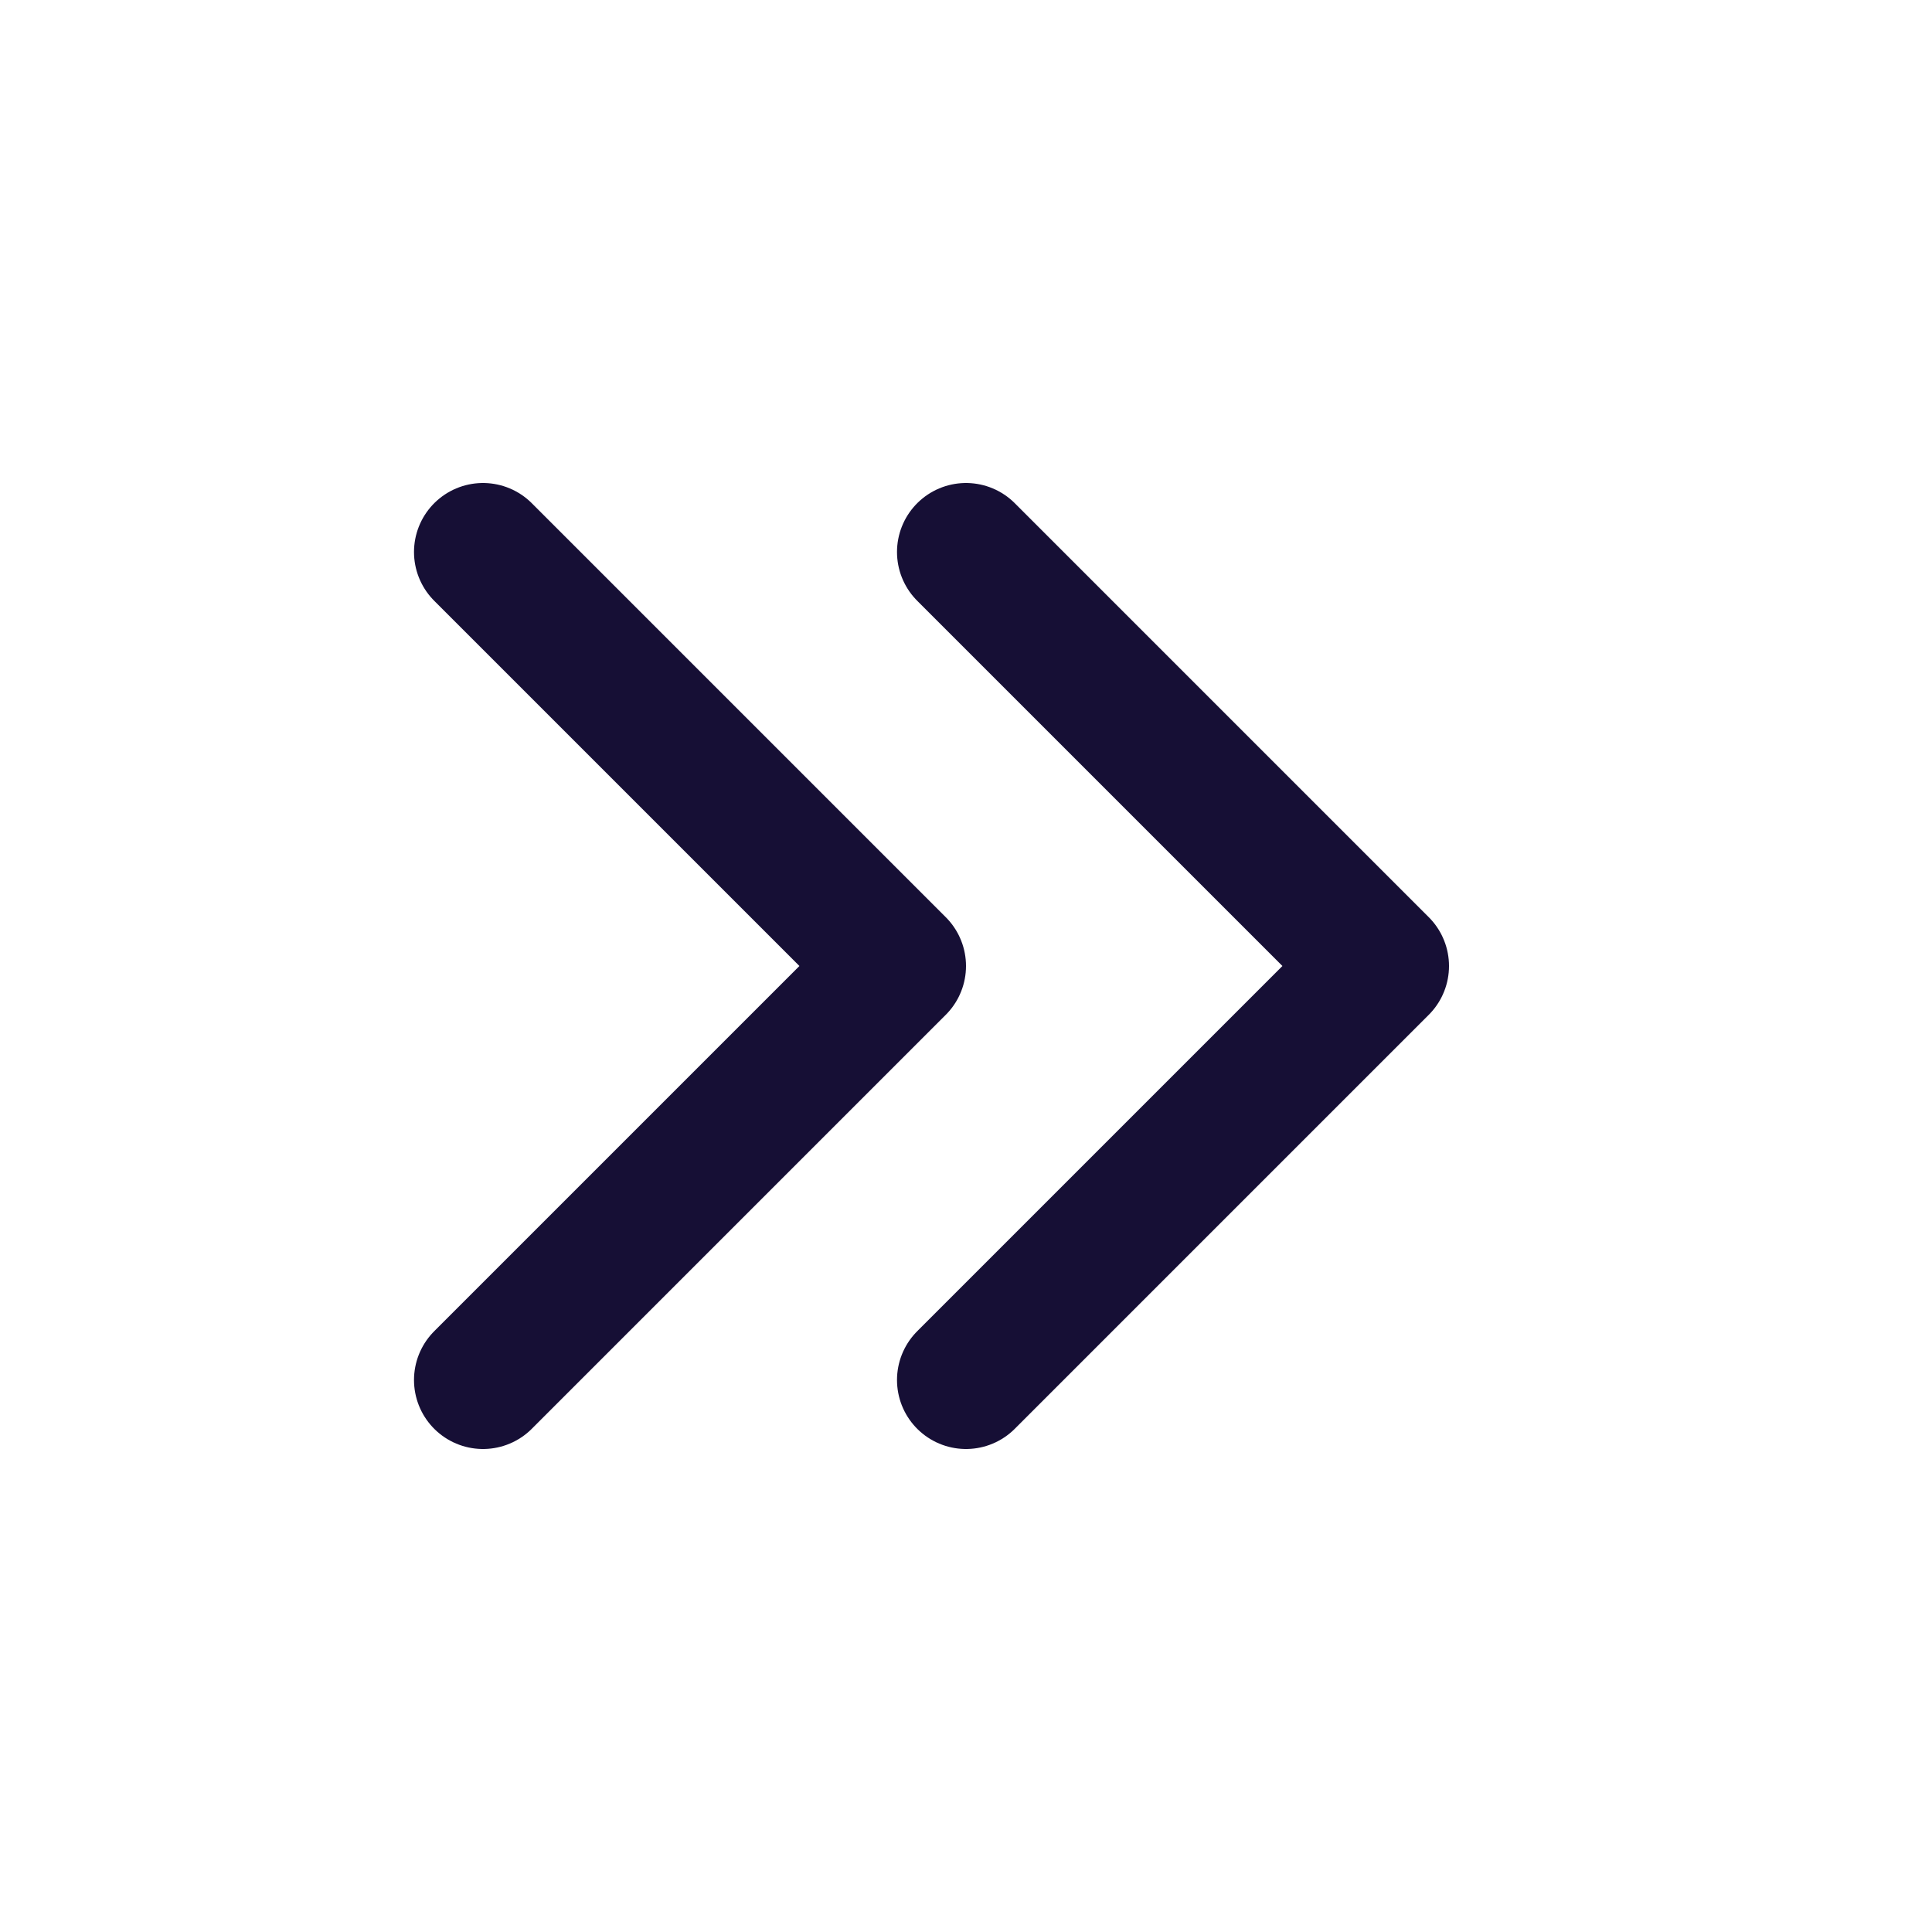
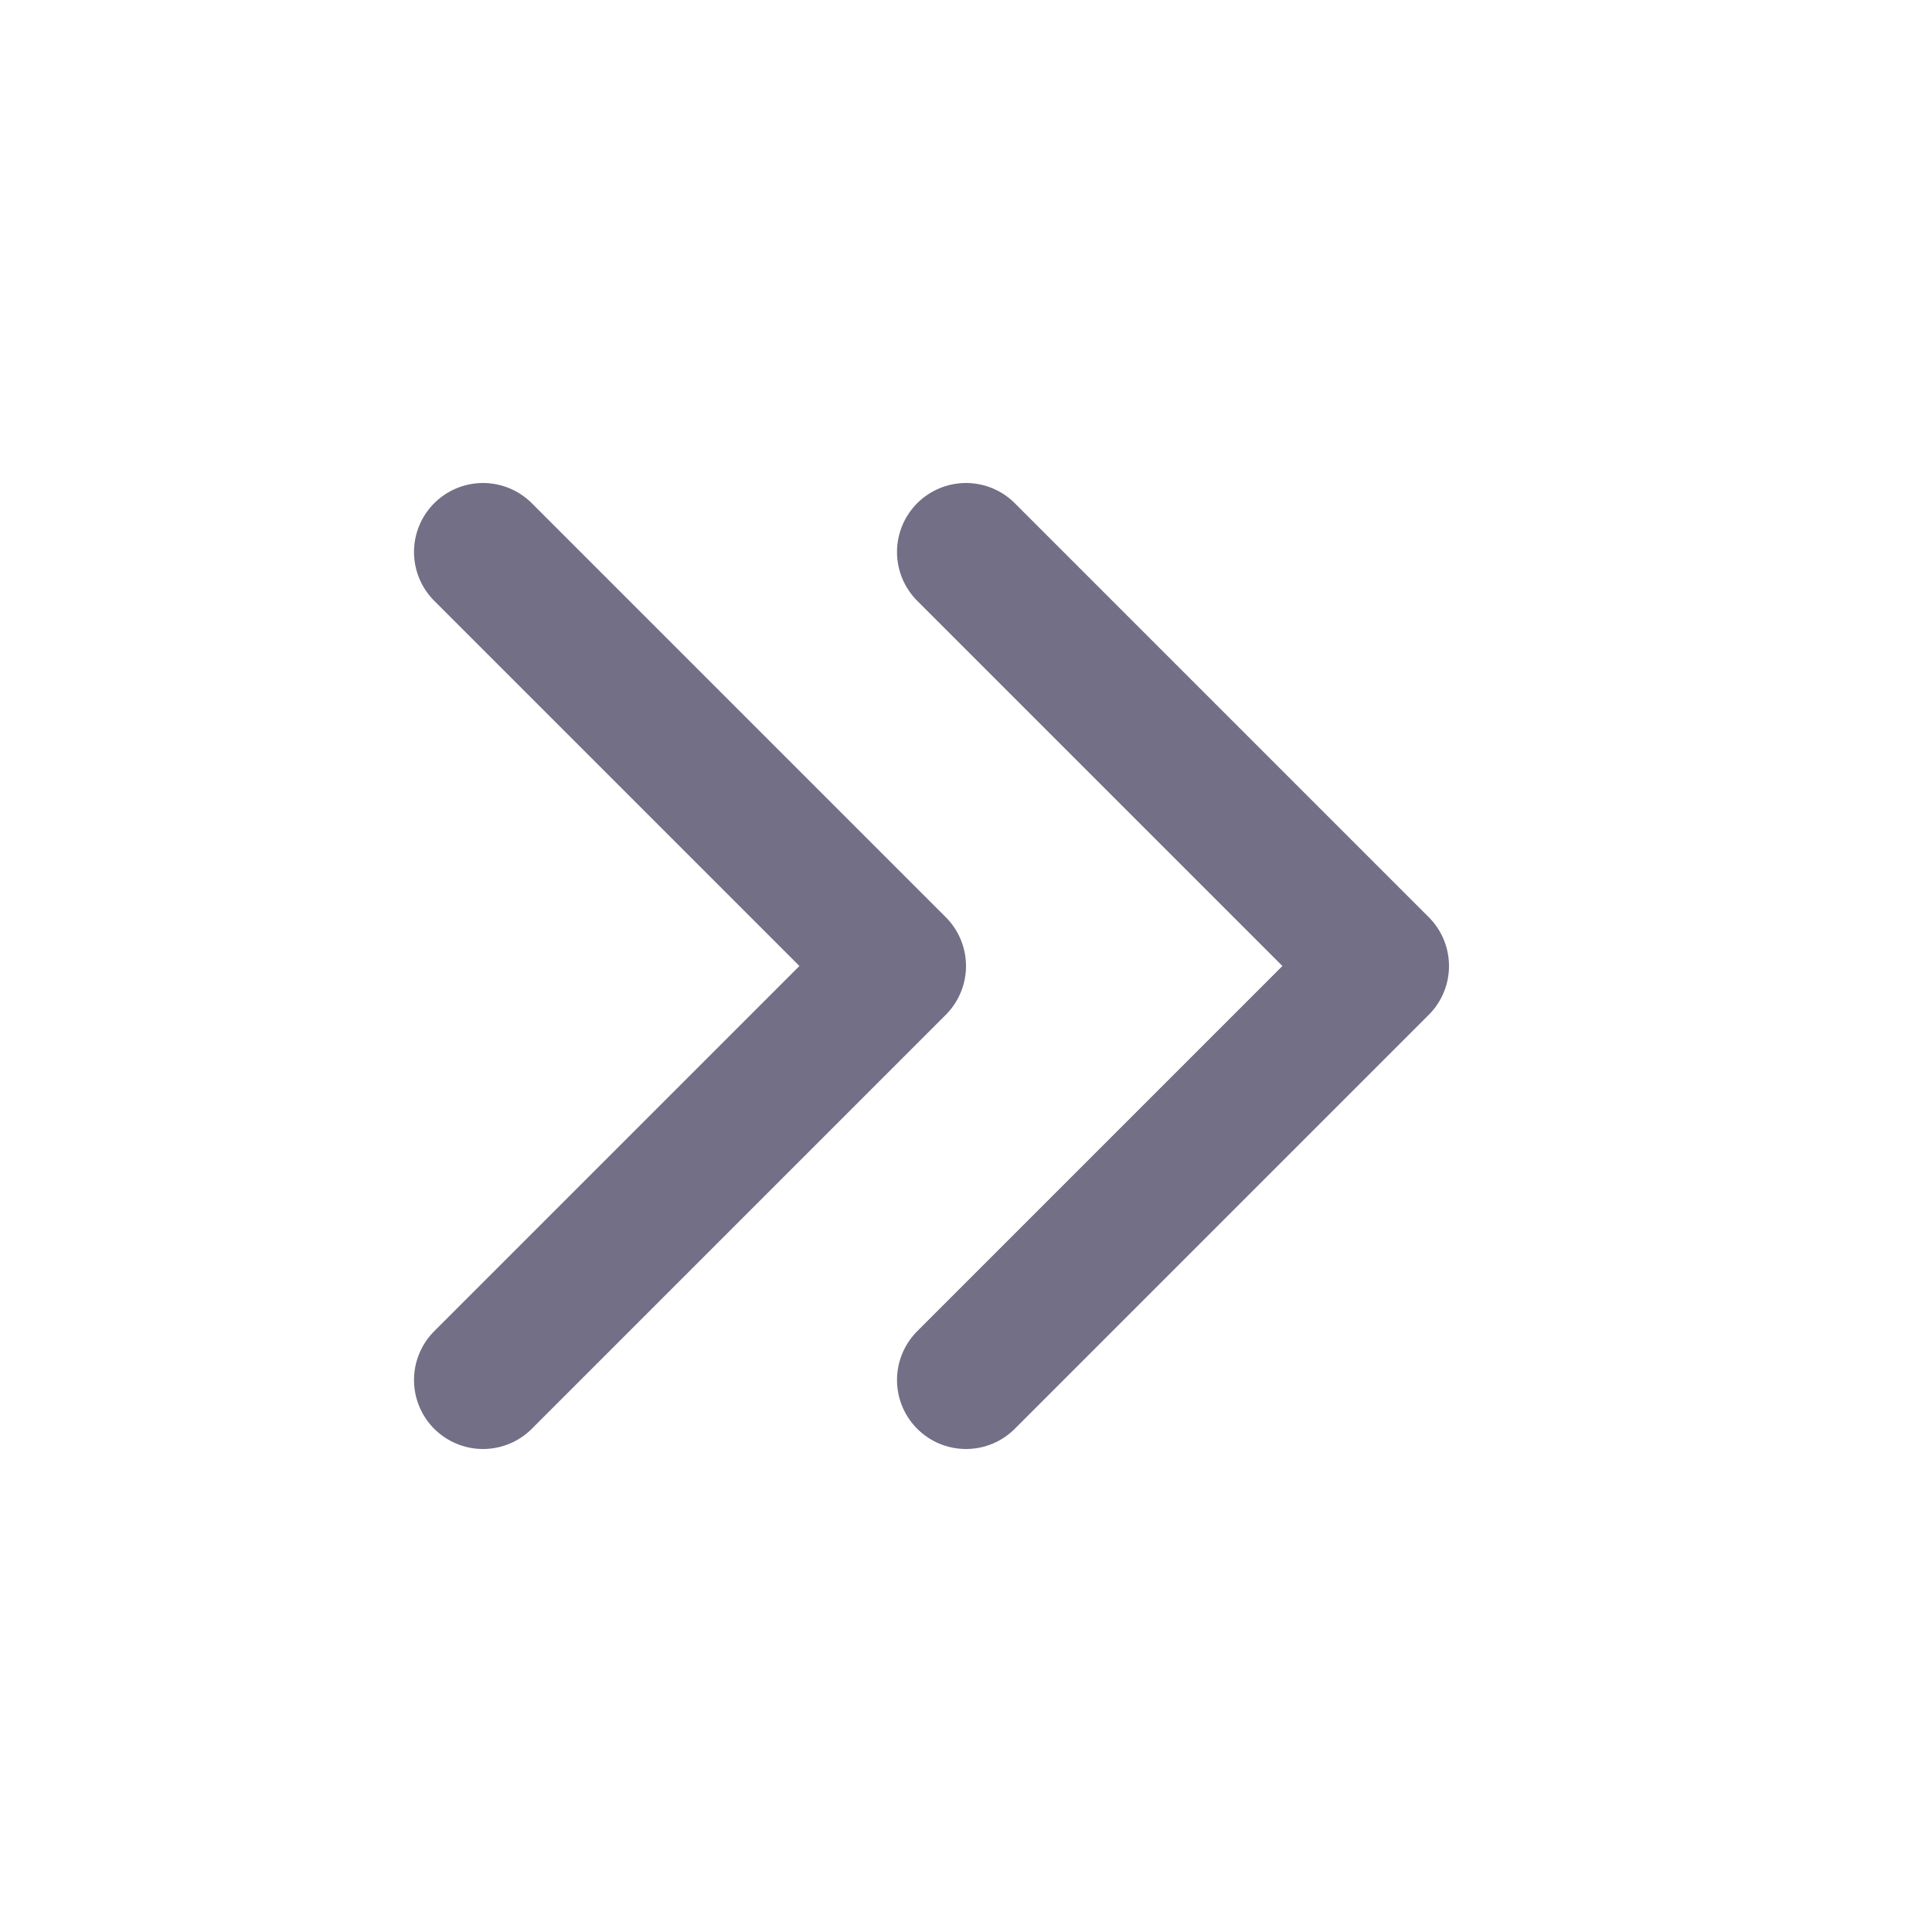
<svg xmlns="http://www.w3.org/2000/svg" width="28" height="28" viewBox="0 0 28 28" fill="none">
-   <path d="M14 8L20 14L14 20" stroke="#160F35" stroke-width="2" stroke-linecap="round" stroke-linejoin="round" />
-   <path d="M7 8L13 14L7 20" stroke="#160F35" stroke-width="2" stroke-linecap="round" stroke-linejoin="round" />
+   <path d="M14 8L20 14L14 20" stroke="#736F86" stroke-width="2" stroke-linecap="round" stroke-linejoin="round" />
+   <path d="M7 8L13 14L7 20" stroke="#736F86" stroke-width="2" stroke-linecap="round" stroke-linejoin="round" />
</svg>
